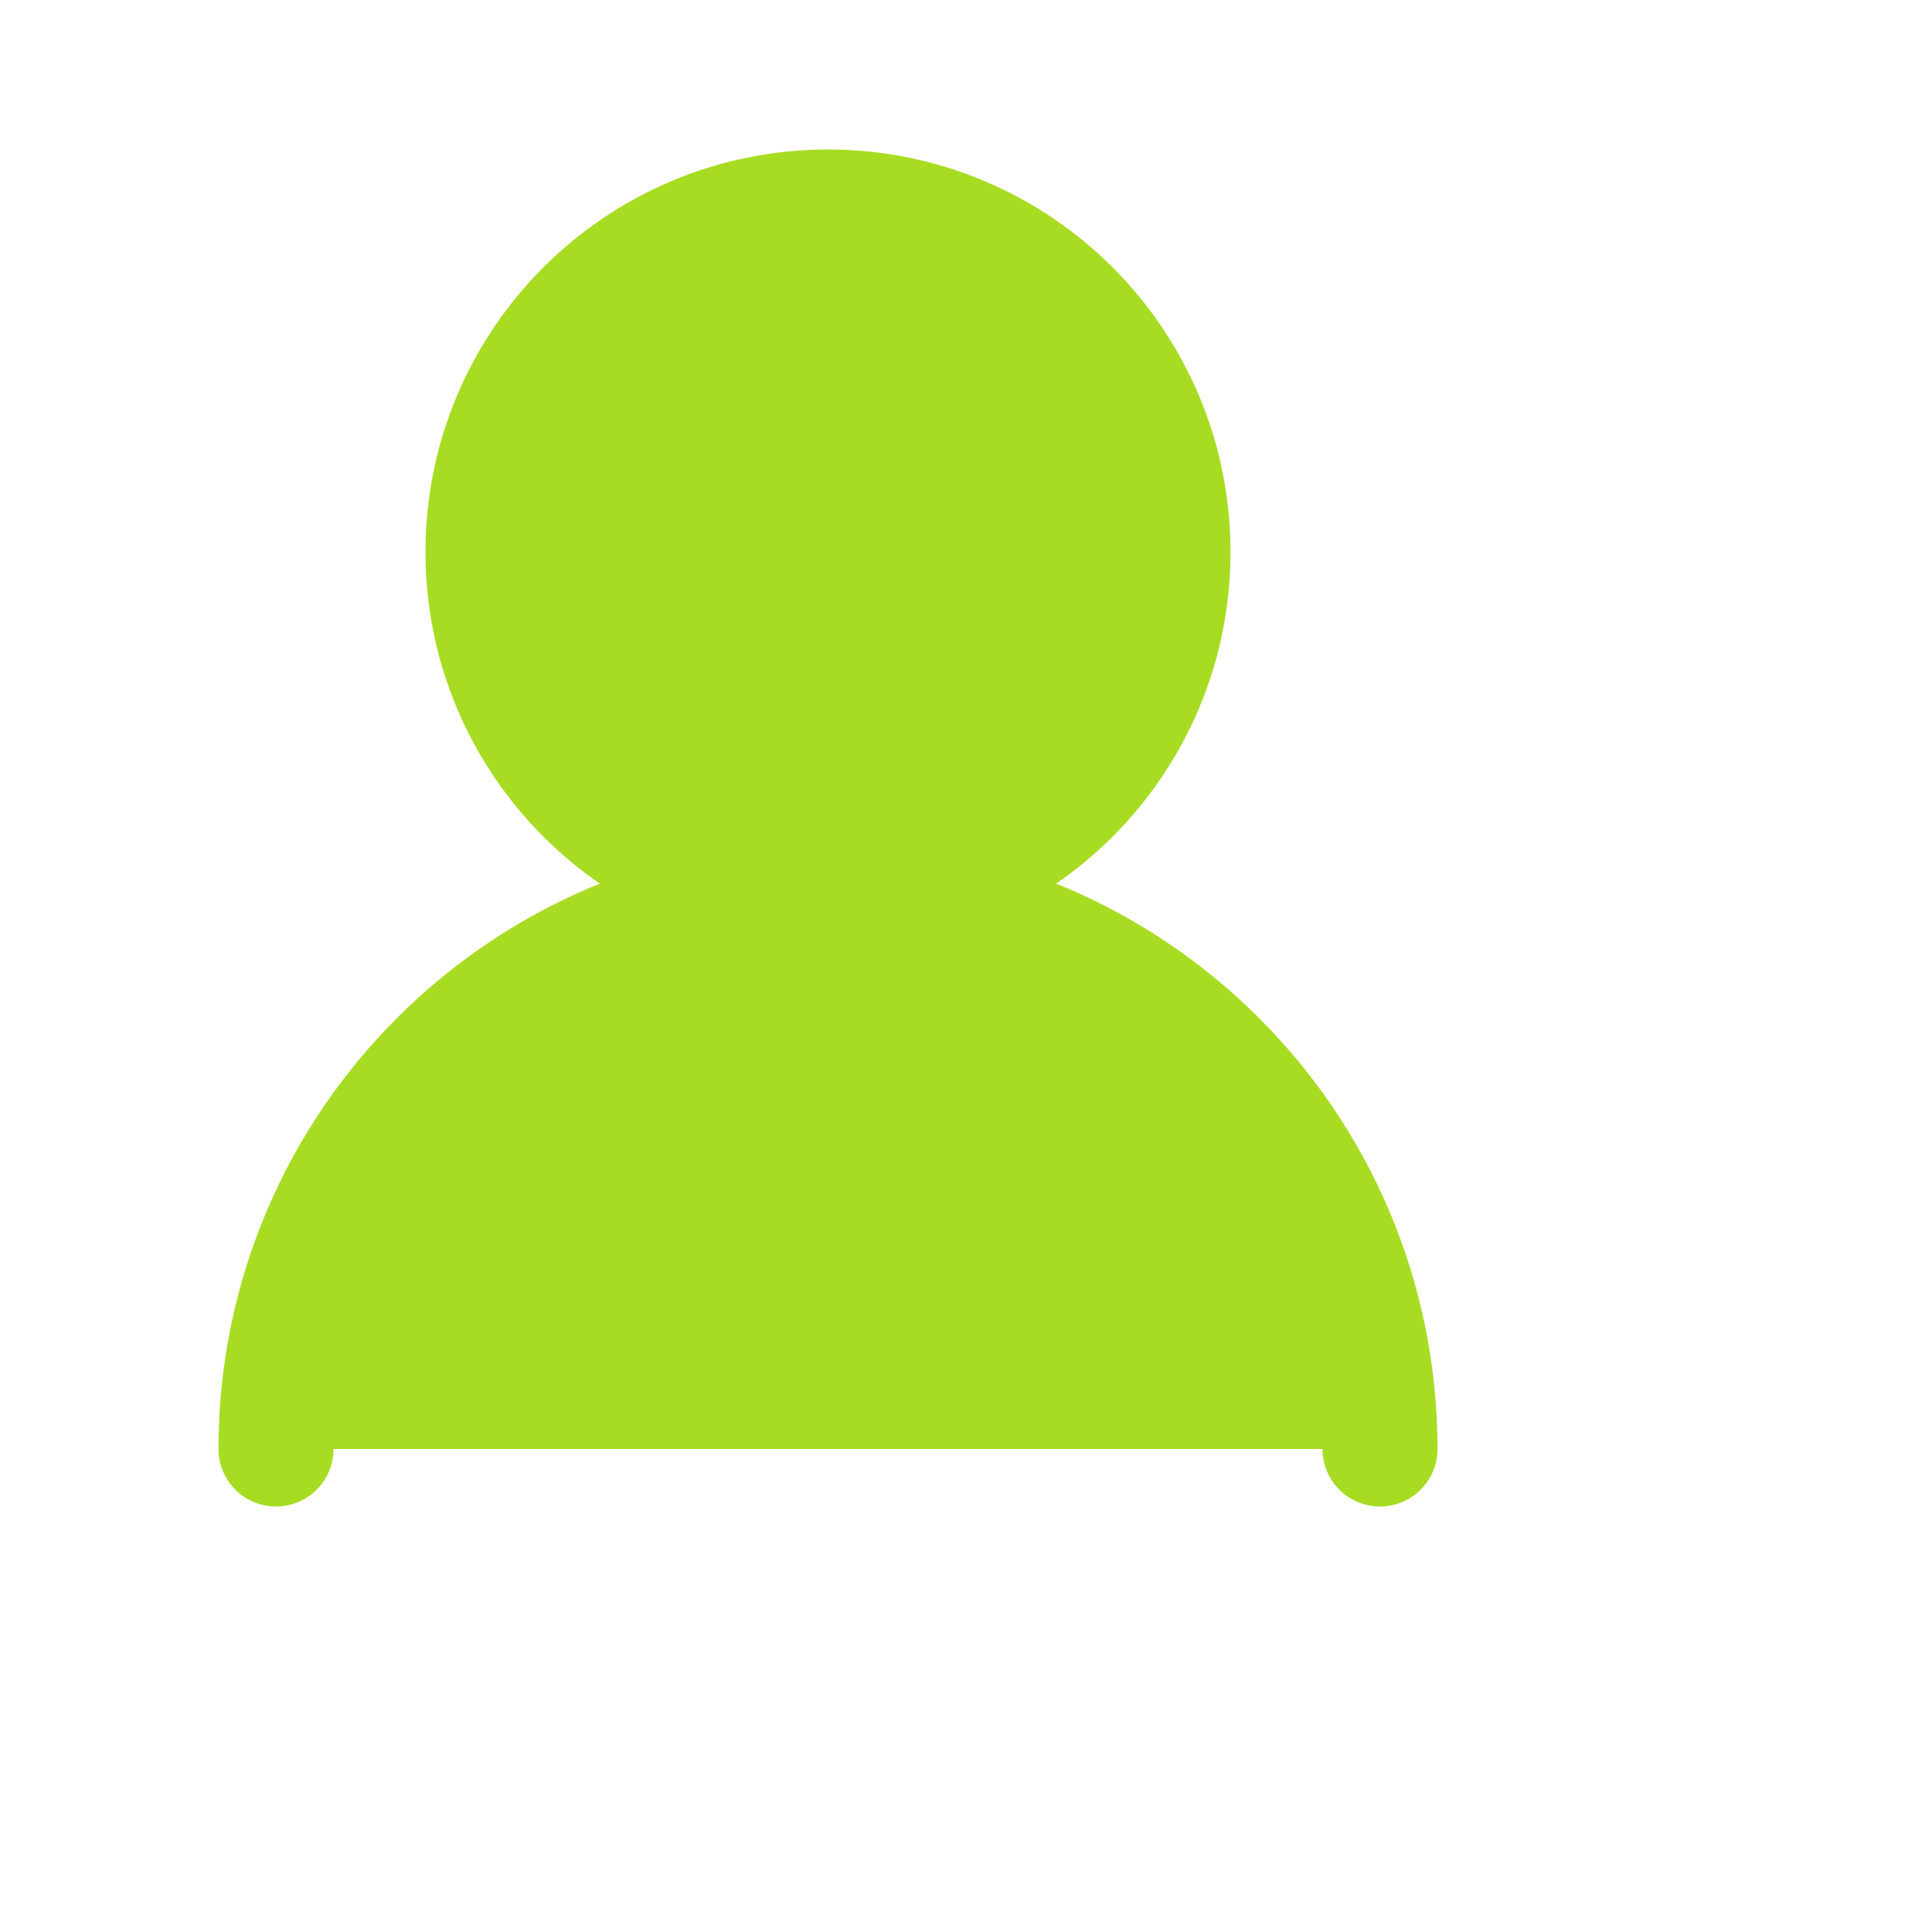
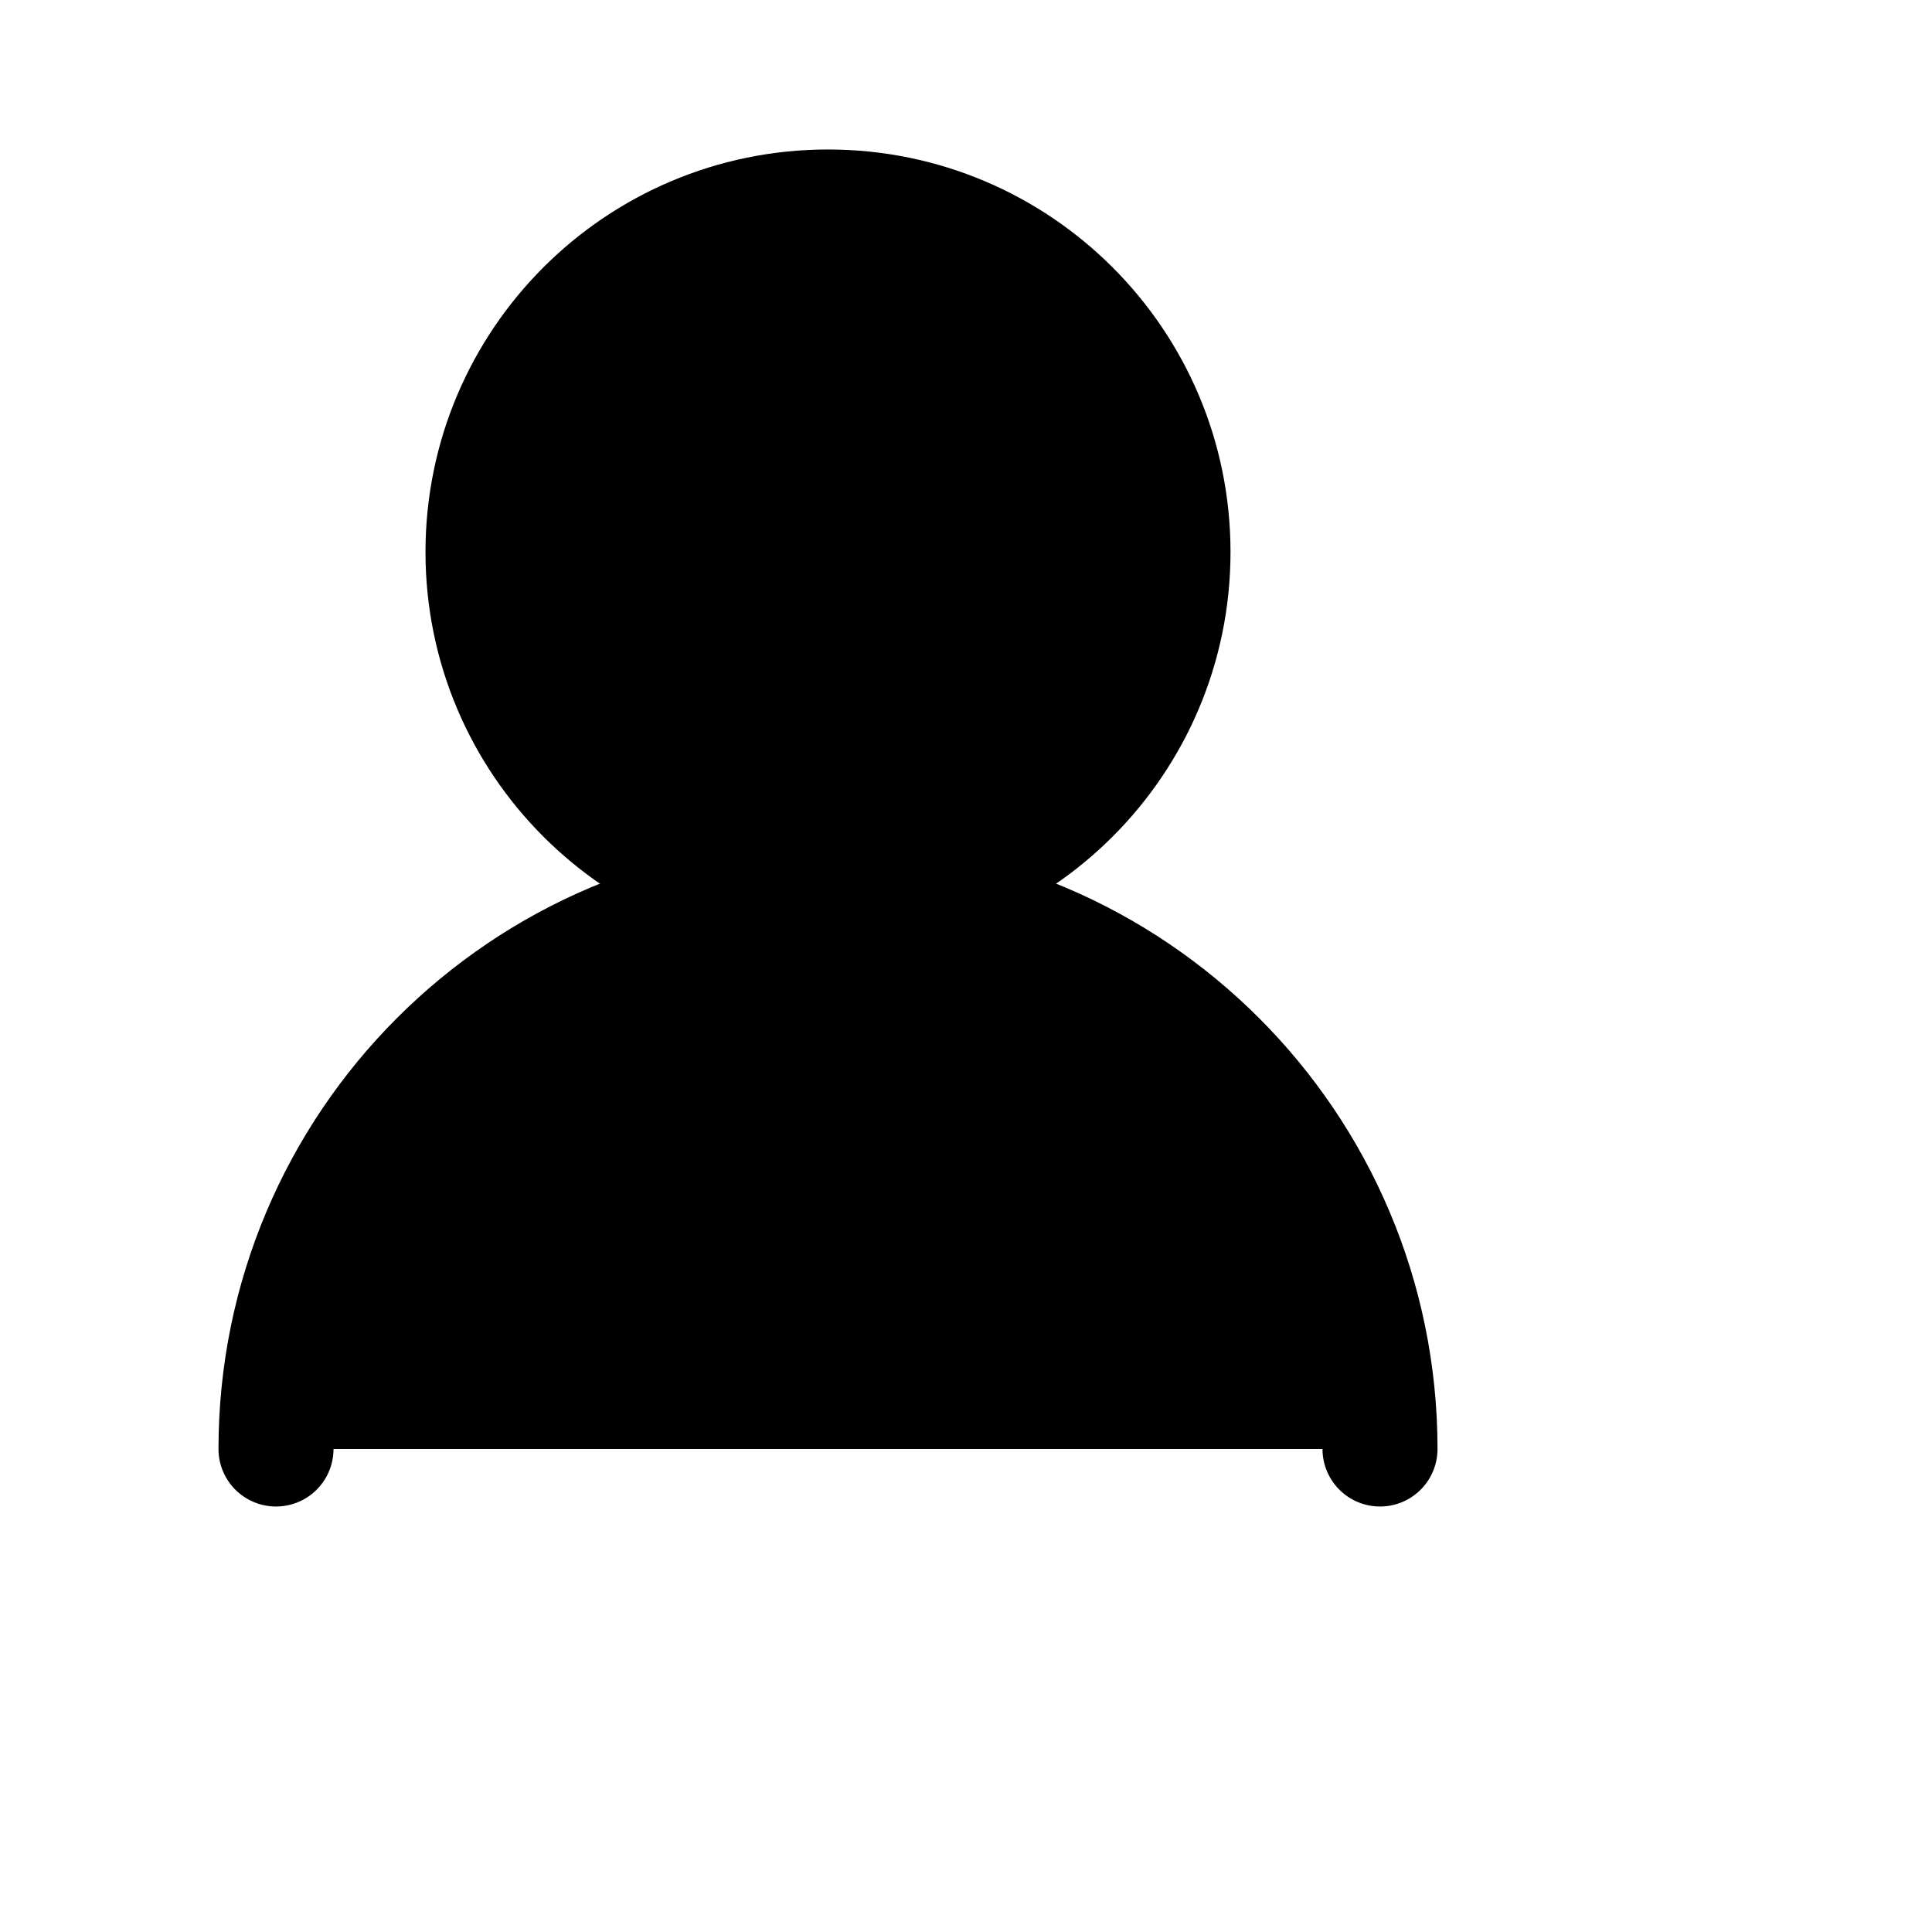
<svg xmlns="http://www.w3.org/2000/svg" width="28" height="28" viewBox="0 0 28 28" fill="none">
-   <g fill-rule="evenodd" clip-rule="evenodd" fill="#A7DC22" stroke="#A7DC22" stroke-width="1.667" stroke-linecap="round" stroke-linejoin="round">
-     <circle cx="12" cy="8" r="5" fill="#A7DC22" />
+   <g fill-rule="evenodd" clip-rule="evenodd" fill="currentColor" stroke="currentColor" stroke-width="1.667" stroke-linecap="round" stroke-linejoin="round">
+     <circle cx="12" cy="8" r="5" fill="currentColor" />
    <path d="M20 21a8 8 0 1 0-16 0" />
  </g>
</svg>
